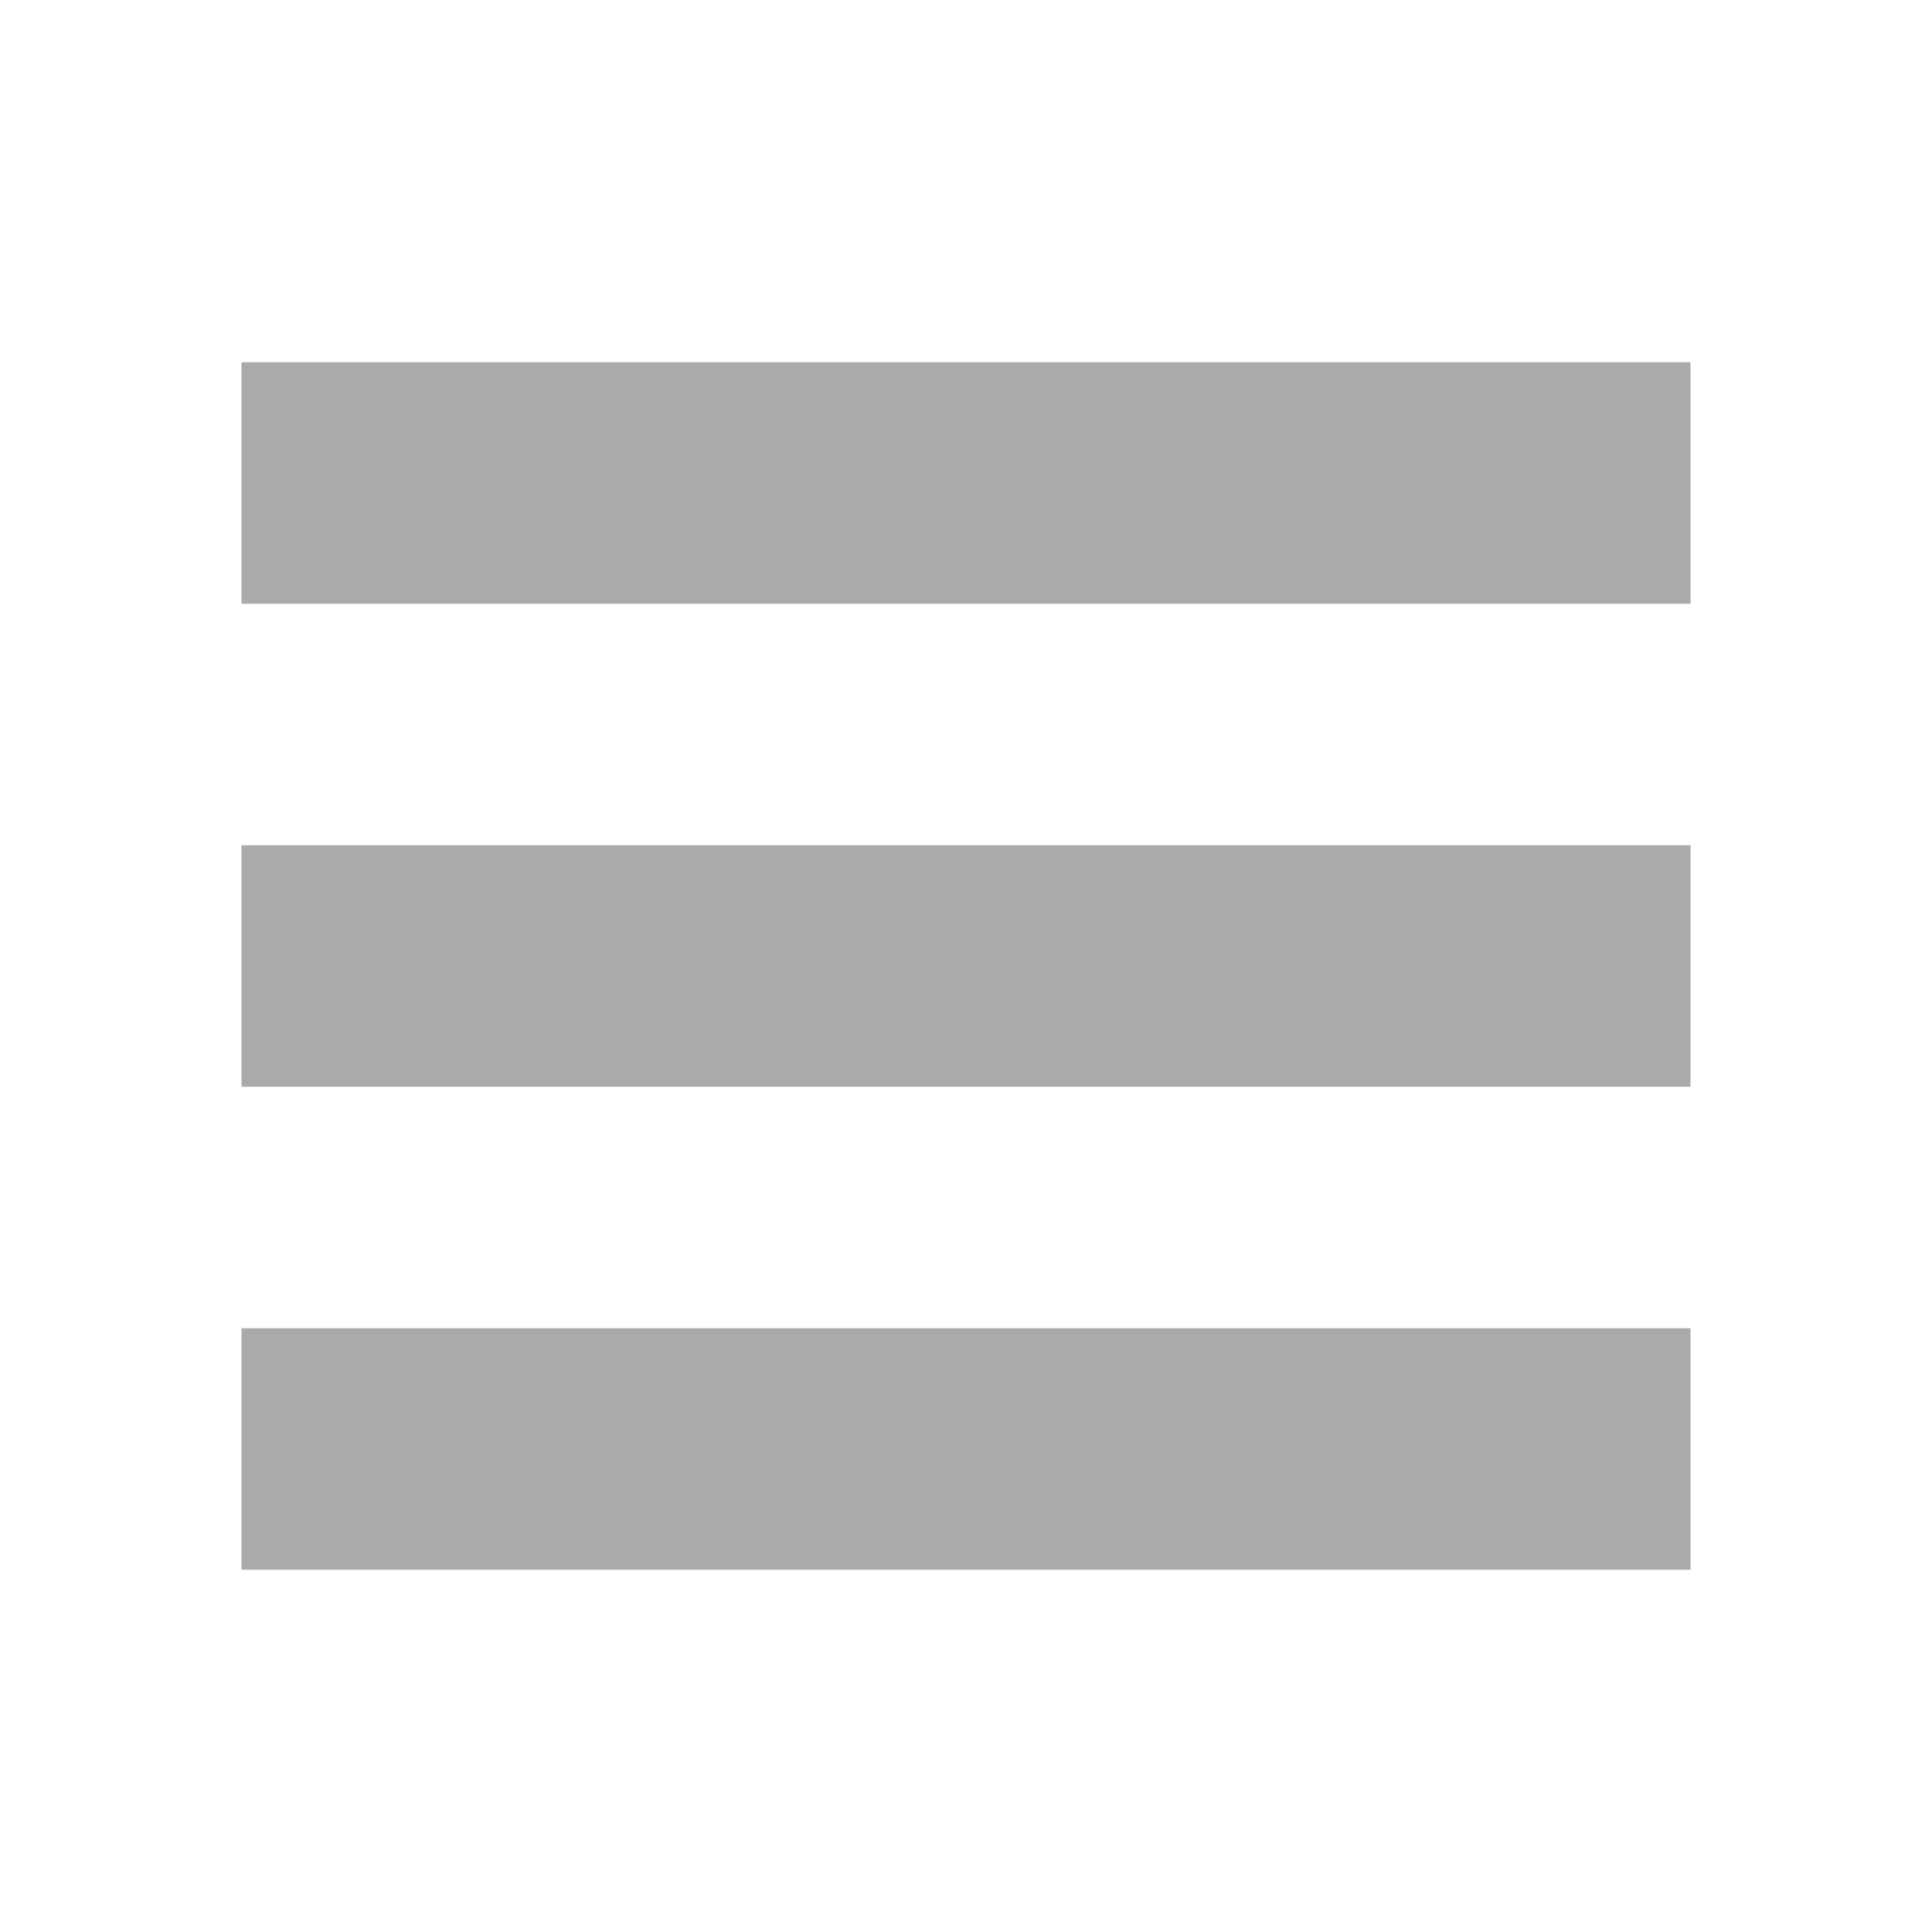
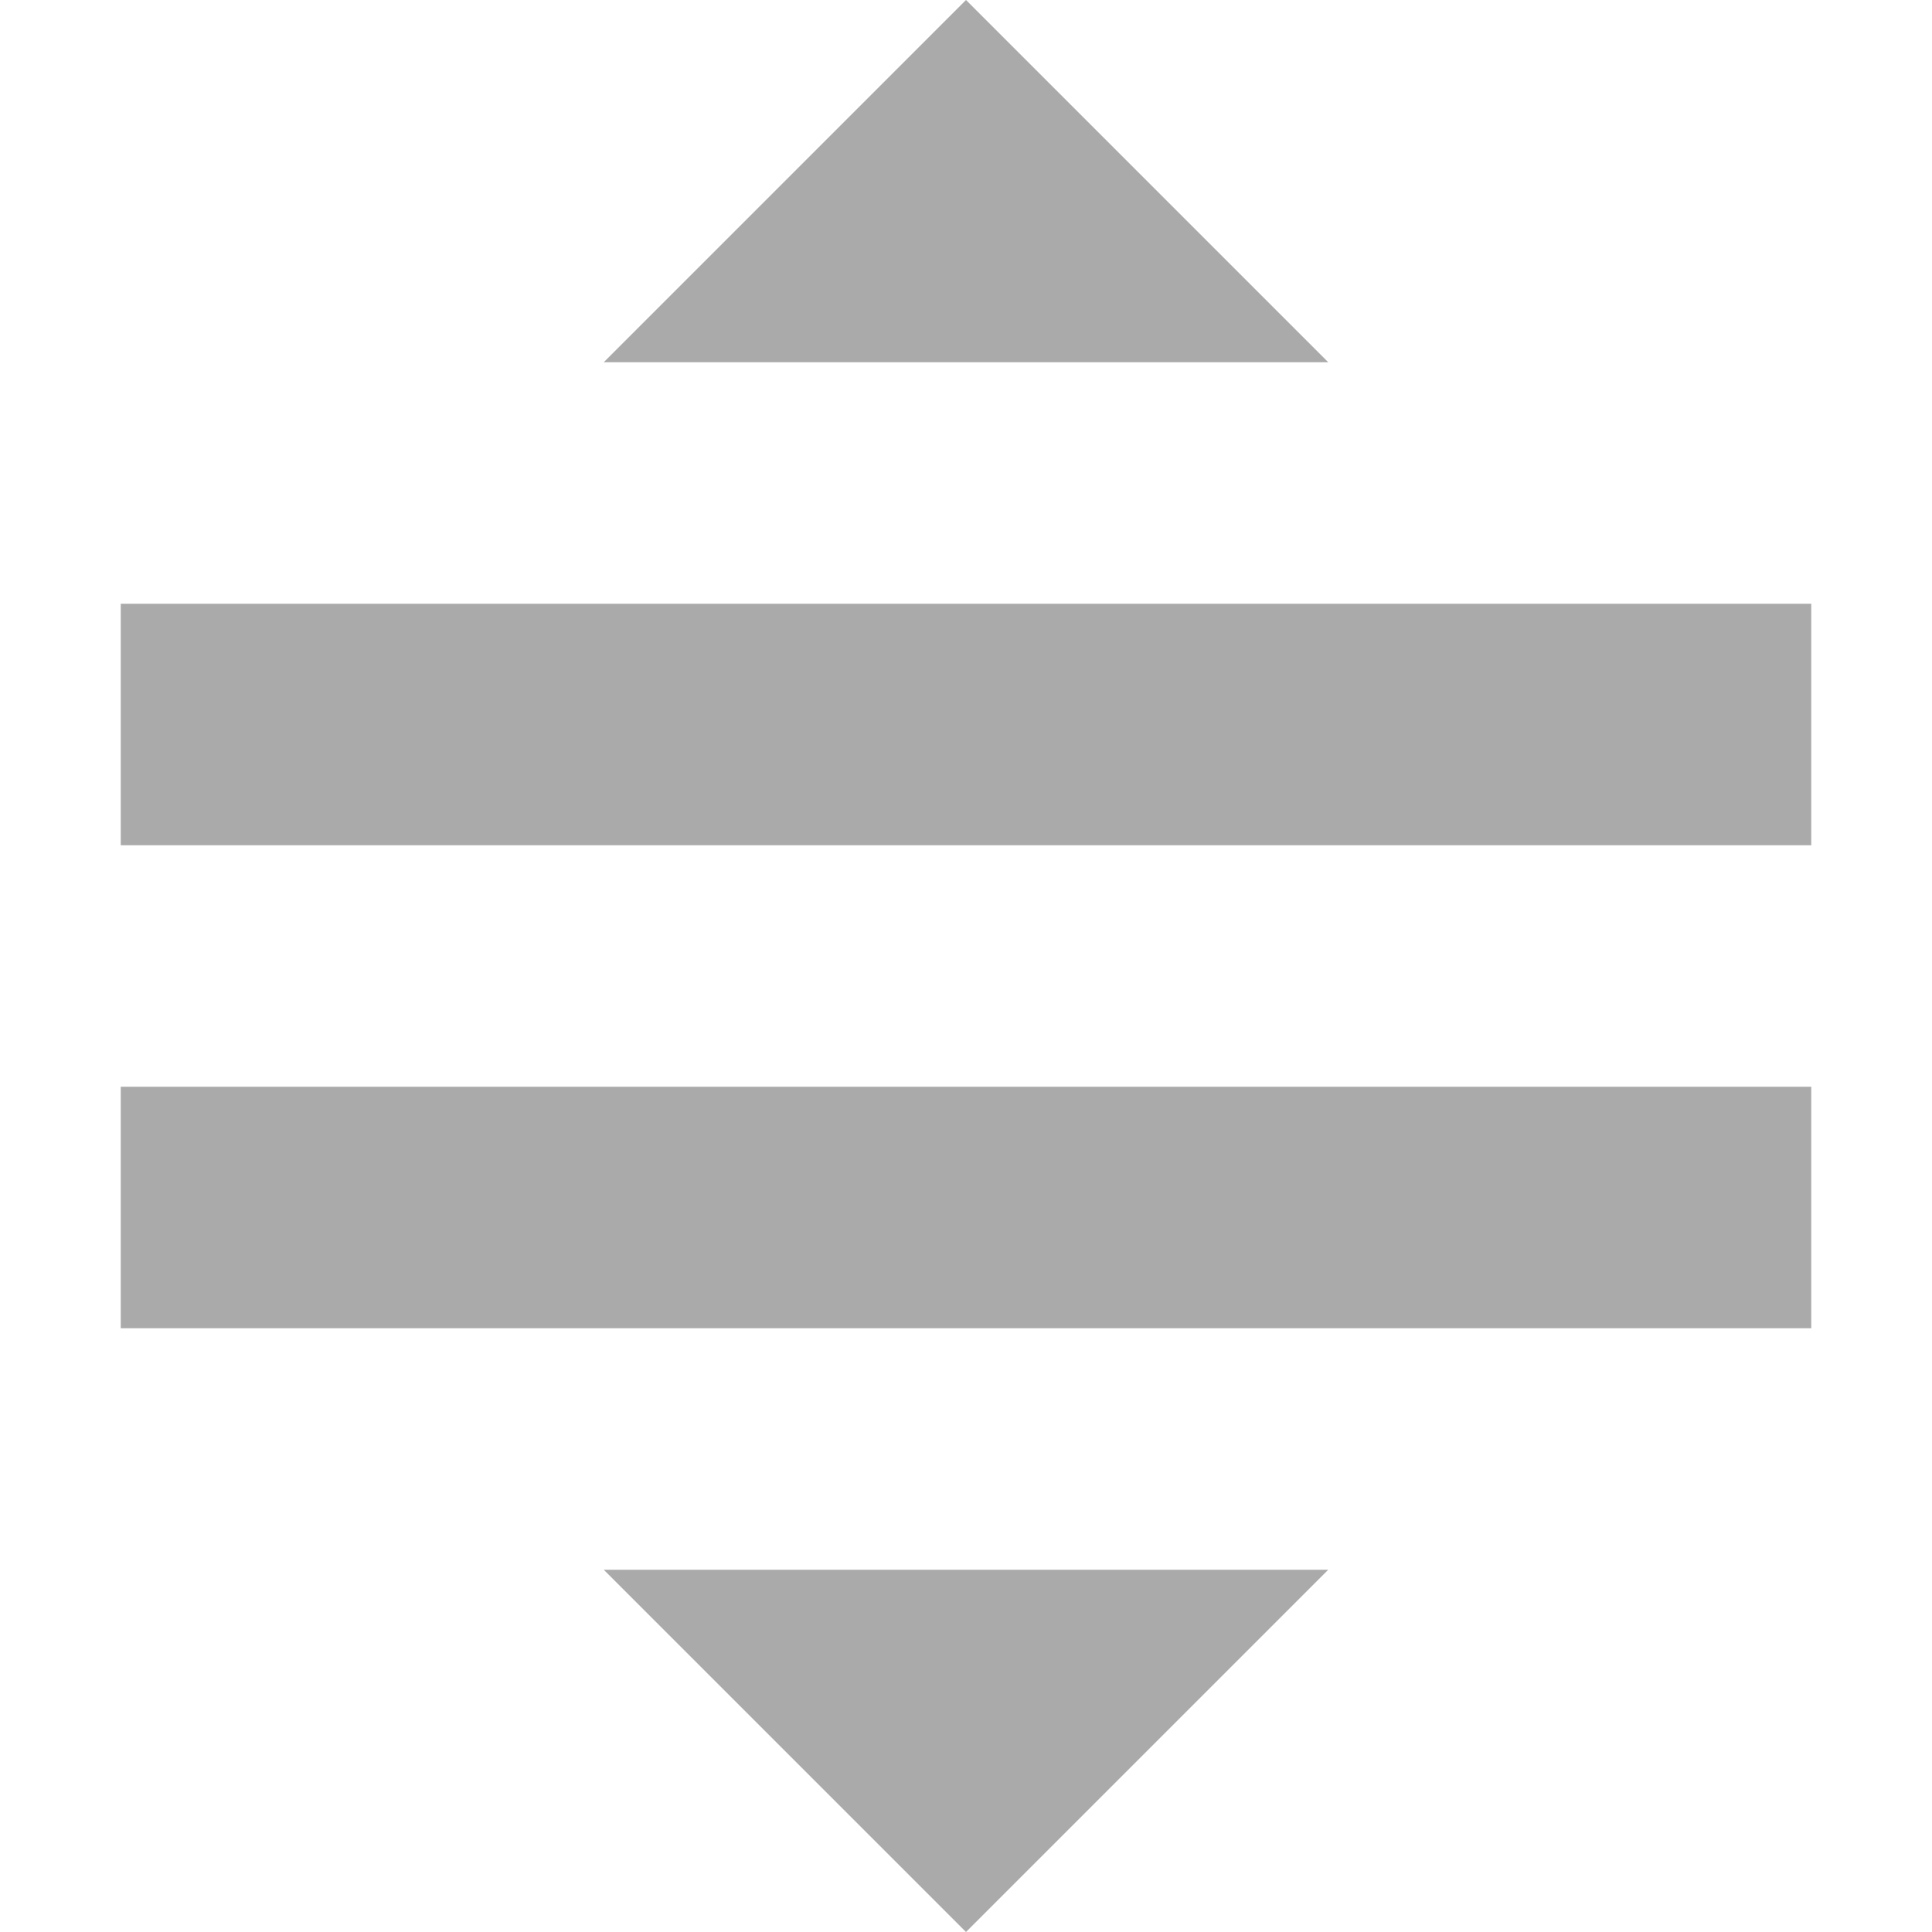
- <svg xmlns="http://www.w3.org/2000/svg" version="1.1" x="0px" y="0px" viewBox="0 0 16 16" enable-background="new 0 0 16 16" xml:space="preserve">
-   <style>
- 	.style0{
- 		fill:	#aaaaaa;
- 	}
- </style>
-   <rect x="2" y="3" width="12" height="2" class="style0" />
-   <rect x="2" y="7" width="12" height="2" class="style0" />
-   <rect x="2" y="11" width="12" height="2" class="style0" />
+ <svg xmlns="http://www.w3.org/2000/svg" version="1.1" id="Layer_1" x="0px" y="0px" viewBox="0 0 16 16" enable-background="new 0 0 16 16" xml:space="preserve">
+   <rect x="1" y="5" fill="#AAAAAA" width="14" height="2" />
+   <rect x="1" y="9" fill="#AAAAAA" width="14" height="2" />
+   <polygon fill="#AAAAAA" points="5,3 8,0 11,3 " />
+   <polygon fill="#AAAAAA" points="11,13 8,16 5,13 " />
</svg>
